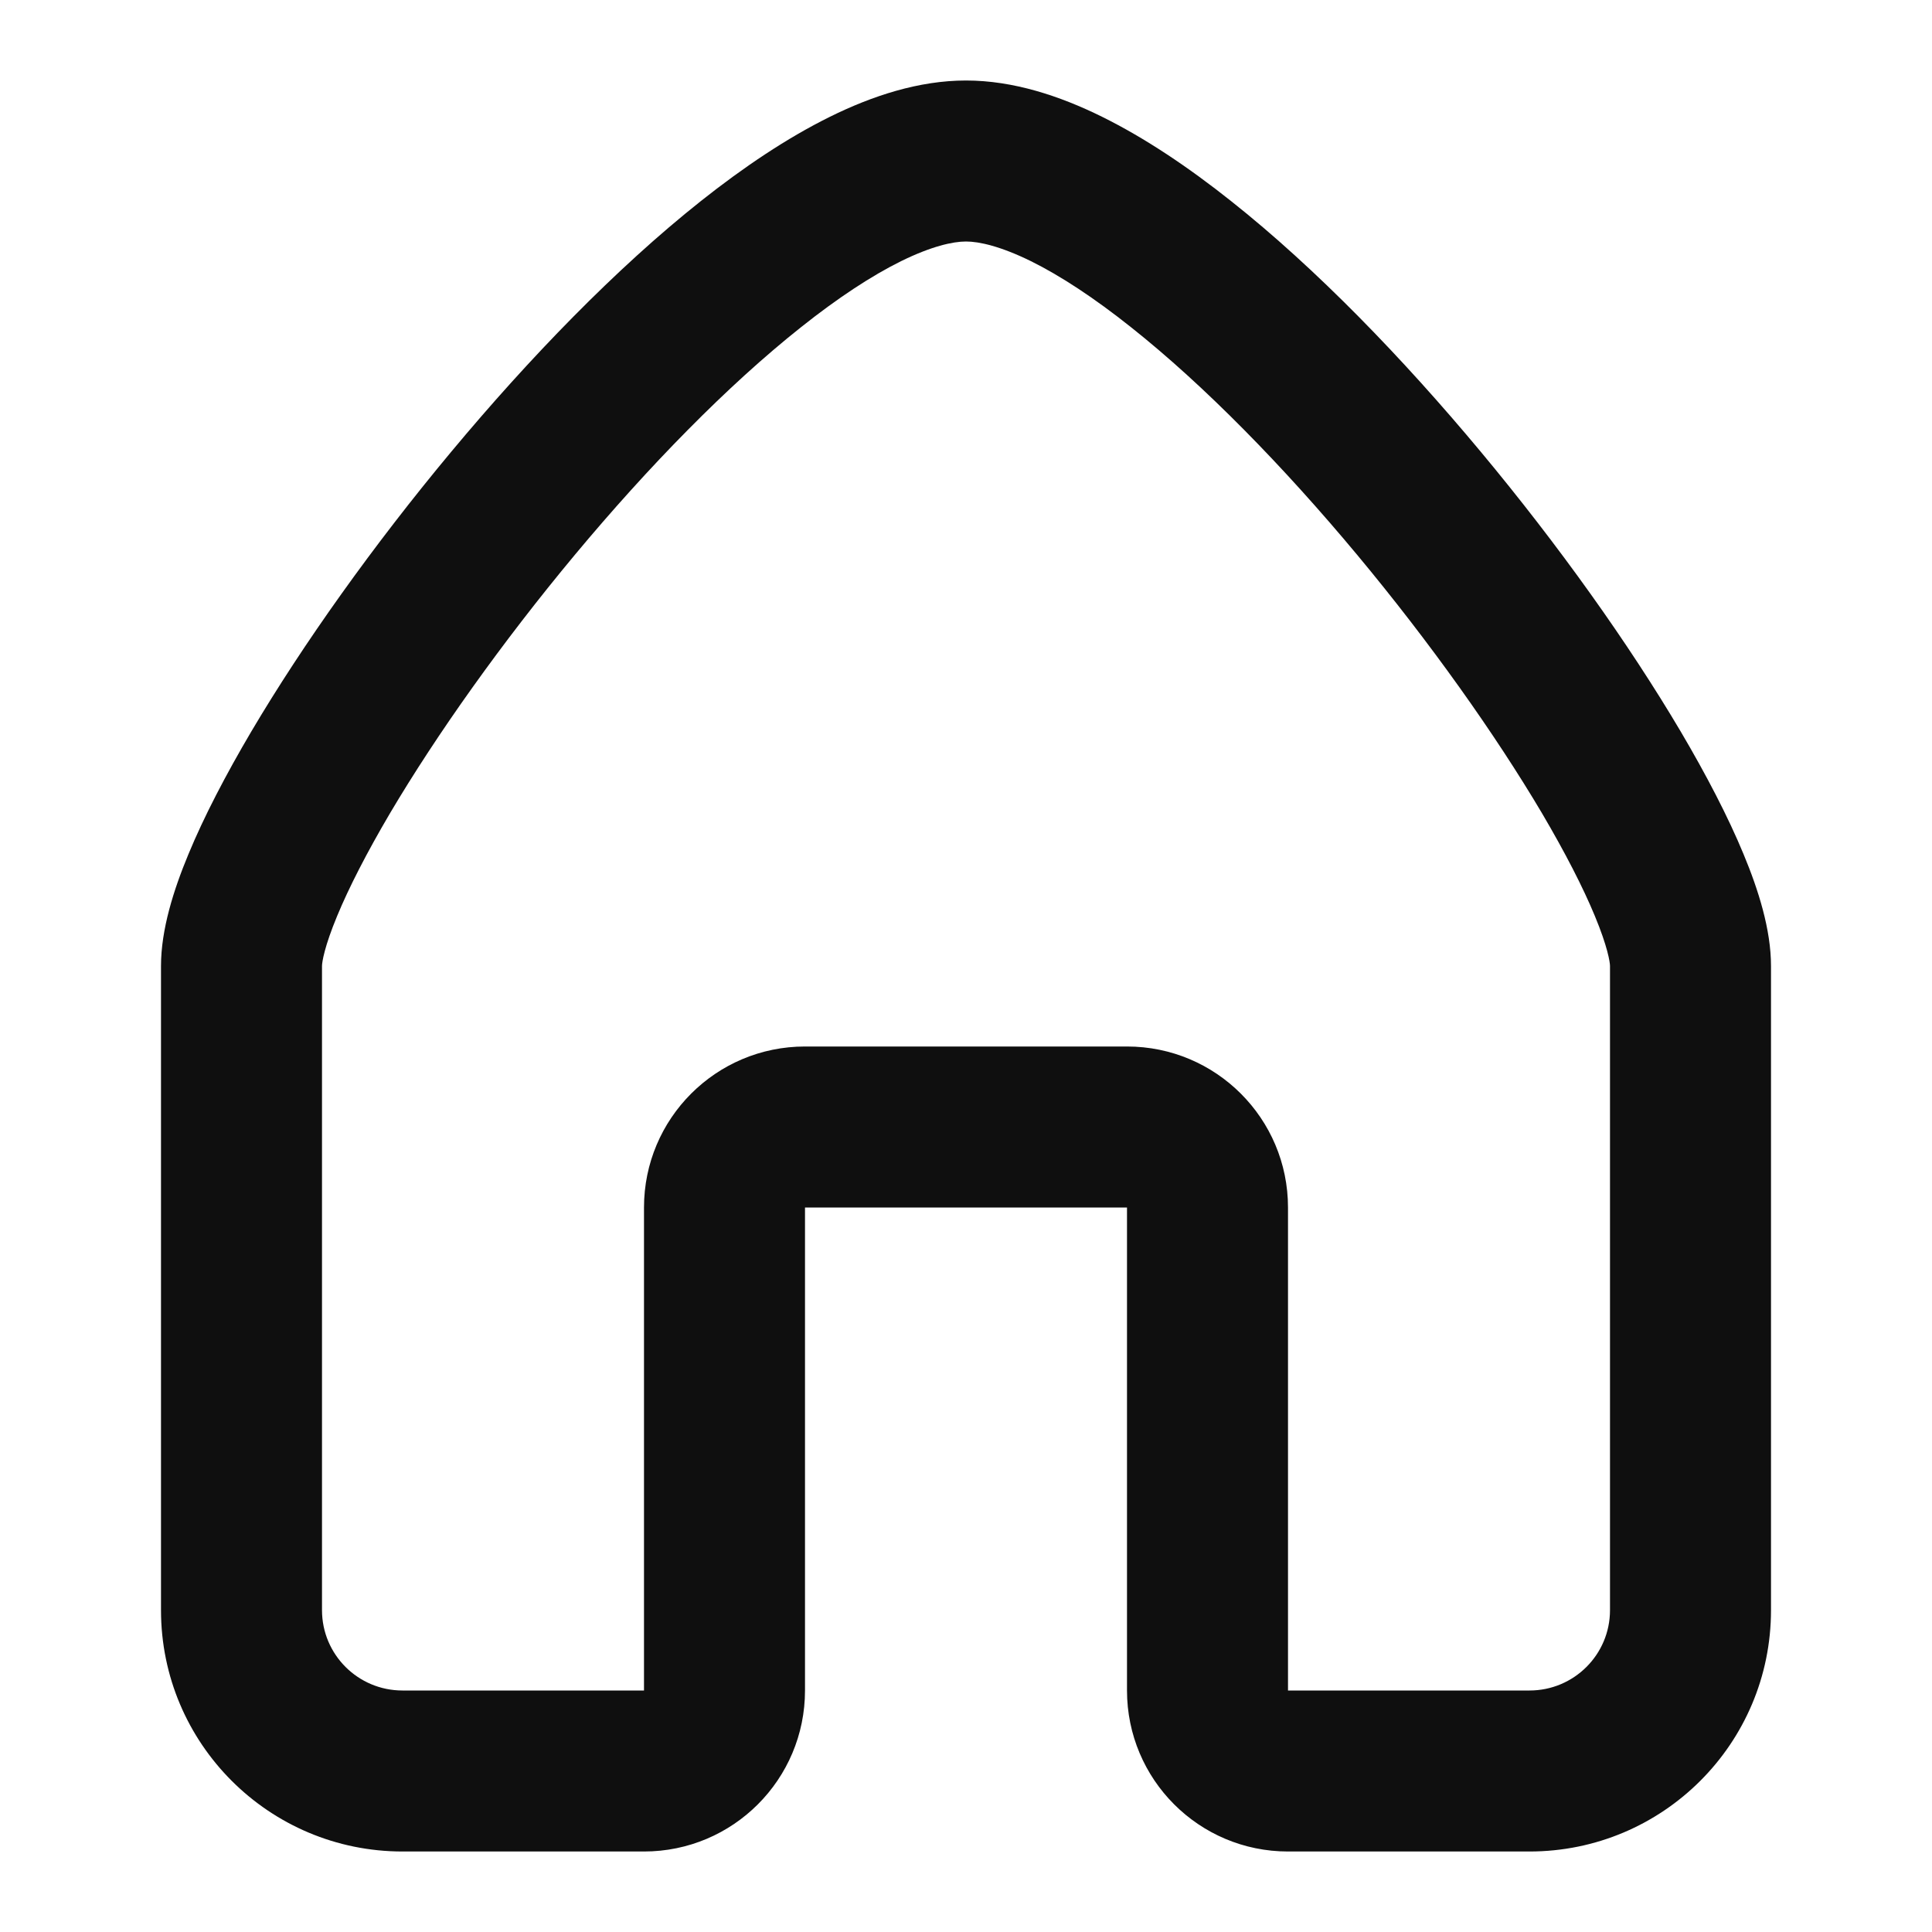
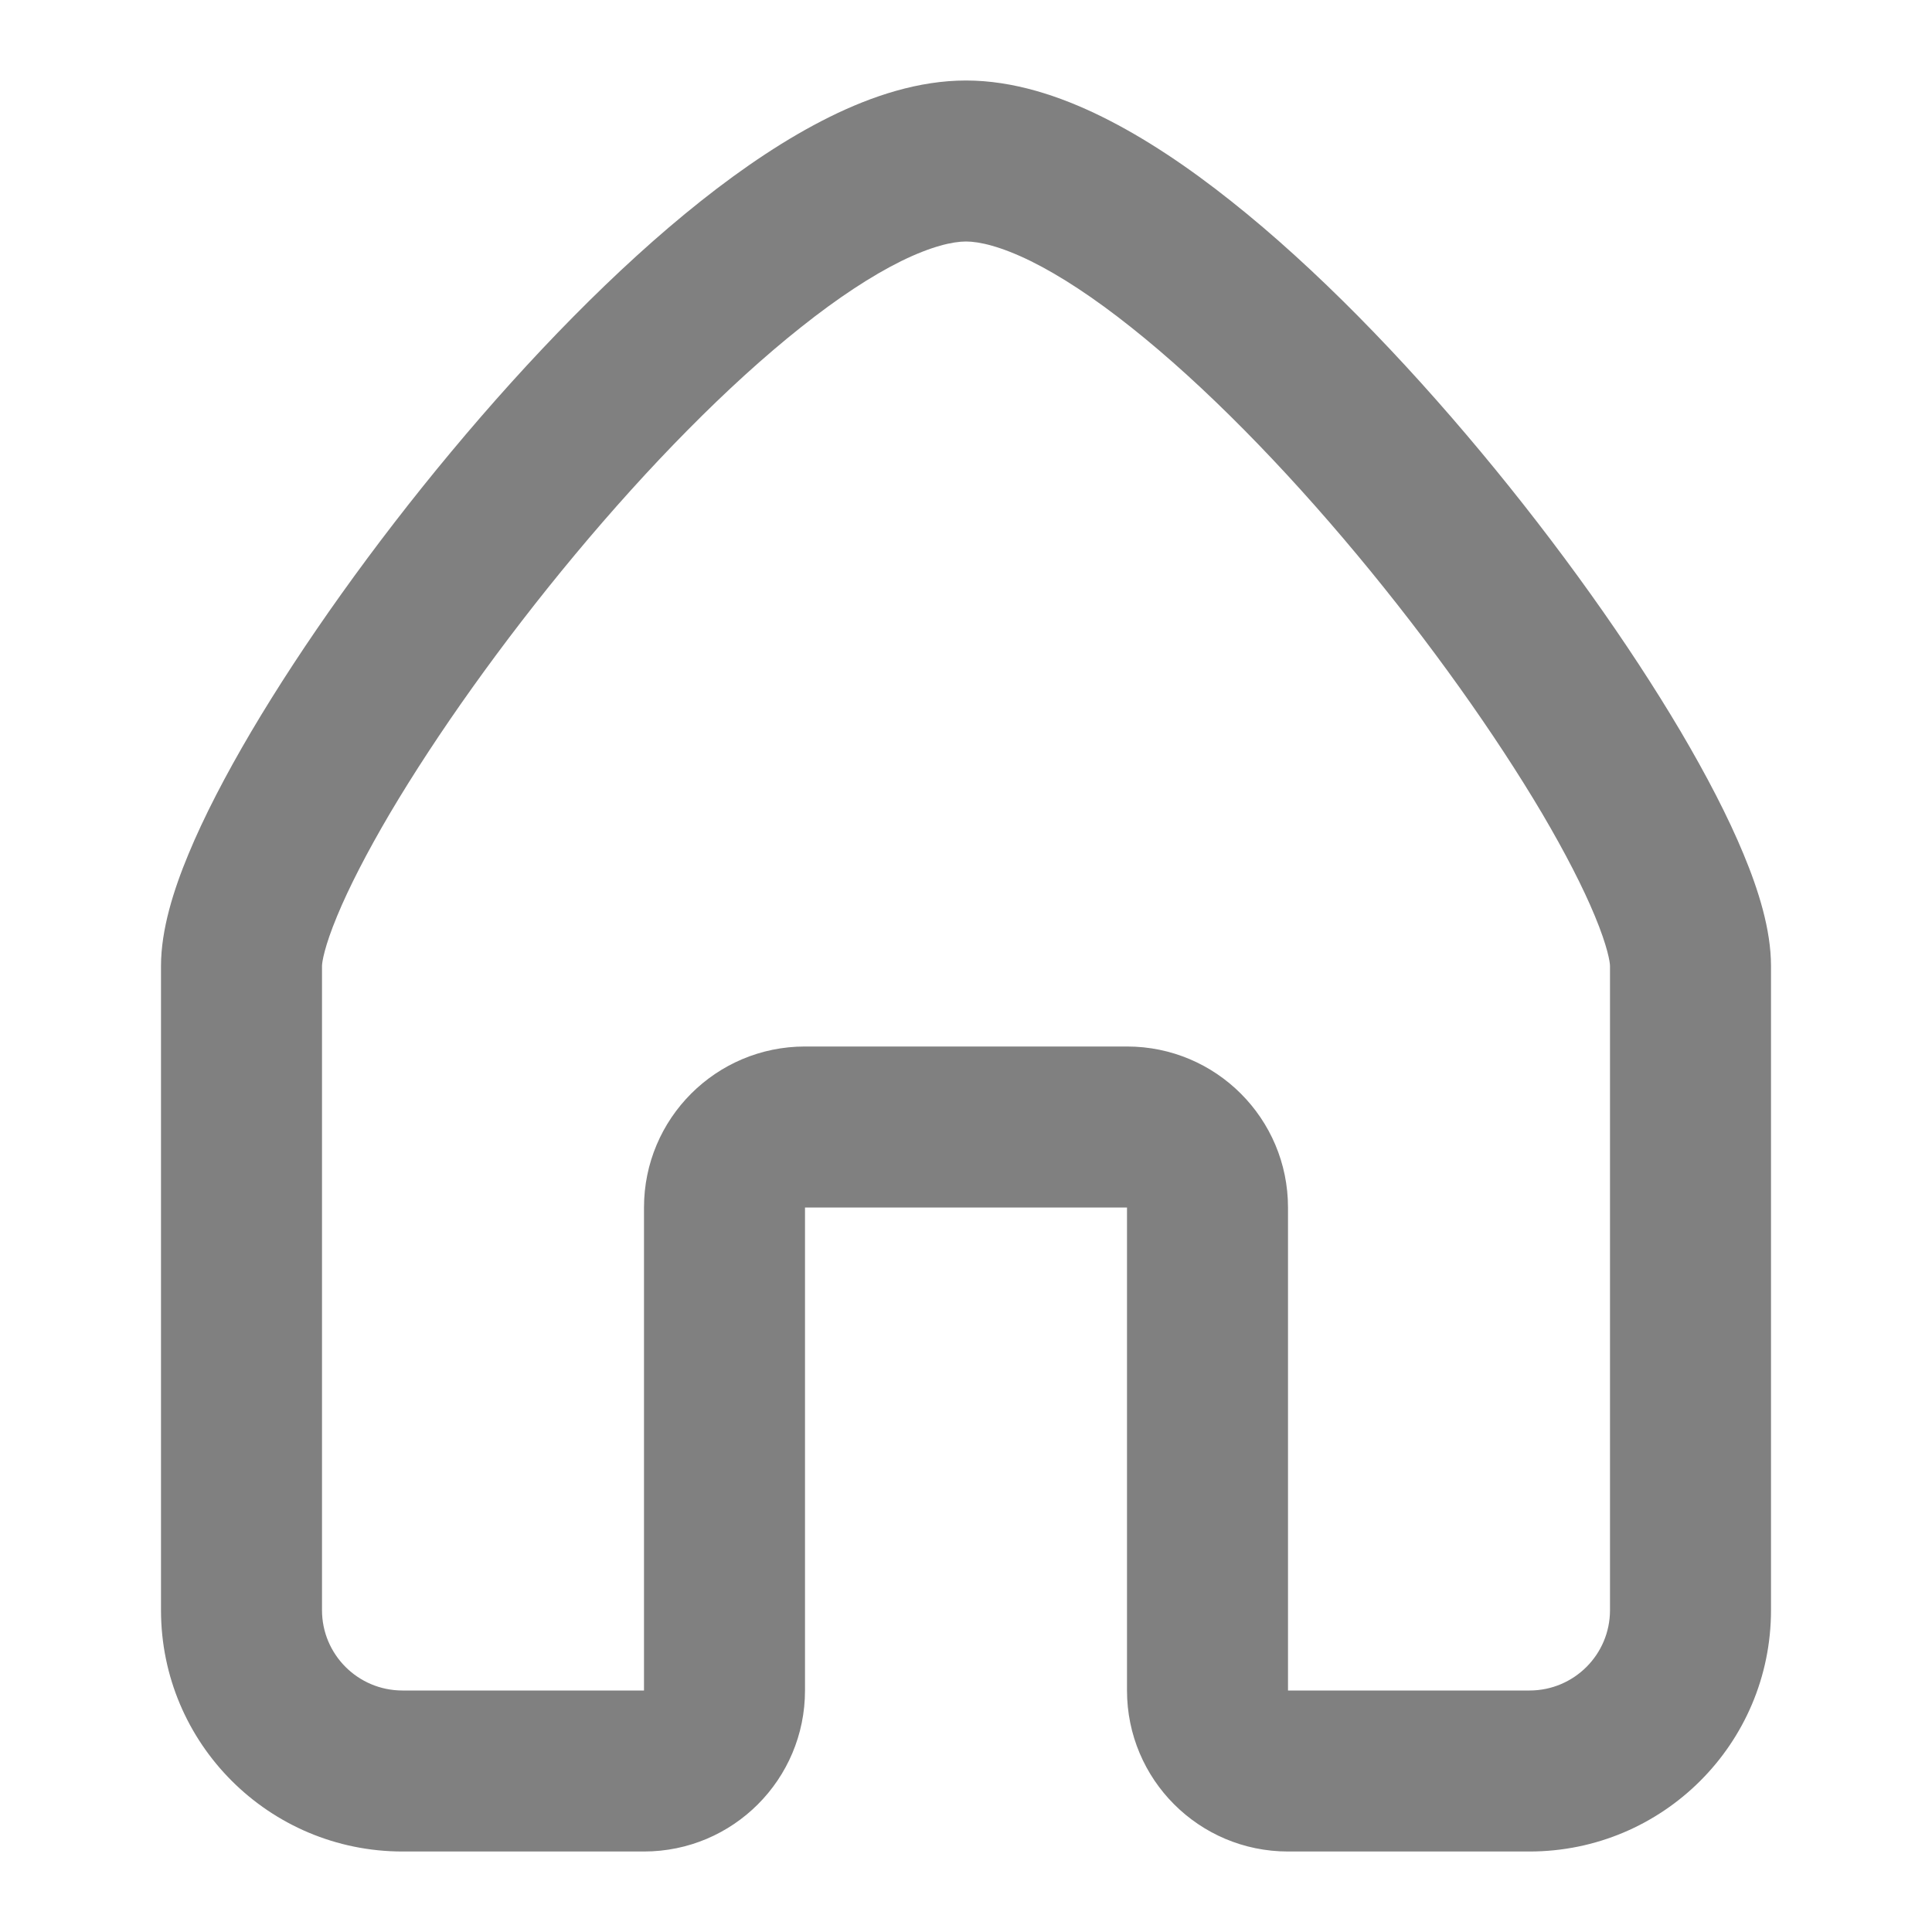
<svg xmlns="http://www.w3.org/2000/svg" width="800px" height="800px" viewBox="0 0 24 24" fill="none">
-   <path fill-rule="evenodd" clip-rule="evenodd" d="M4.188 11.379C4.03 11.759 4 11.953 4 12V20.002C4 20.553 4.447 21 5 21H8V15C8 13.895 8.895 13 10 13H14C15.105 13 16 13.895 16 15V21H19C19.553 21 20 20.553 20 20.002V12C20 11.953 19.97 11.759 19.812 11.379C19.666 11.026 19.444 10.593 19.155 10.102C18.576 9.124 17.765 7.98 16.857 6.89C15.947 5.798 14.964 4.79 14.05 4.065C13.594 3.702 13.174 3.426 12.806 3.244C12.429 3.059 12.164 3 12 3C11.836 3 11.571 3.059 11.194 3.244C10.826 3.426 10.406 3.702 9.95 4.065C9.036 4.79 8.053 5.798 7.143 6.89C6.235 7.98 5.424 9.124 4.845 10.102C4.556 10.593 4.334 11.026 4.188 11.379ZM10.309 1.451C10.835 1.191 11.414 1 12 1C12.586 1 13.165 1.191 13.691 1.451C14.225 1.715 14.766 2.079 15.293 2.498C16.349 3.335 17.428 4.452 18.393 5.61C19.36 6.77 20.236 8.001 20.877 9.085C21.196 9.626 21.467 10.146 21.66 10.613C21.843 11.053 22 11.547 22 12V20.002C22 21.66 20.656 23 19 23H16C14.895 23 14 22.105 14 21V15H10V21C10 22.105 9.105 23 8 23H5C3.344 23 2 21.66 2 20.002V12C2 11.547 2.157 11.053 2.34 10.613C2.533 10.146 2.804 9.626 3.123 9.085C3.764 8.001 4.64 6.77 5.607 5.61C6.572 4.452 7.651 3.335 8.706 2.498C9.234 2.079 9.775 1.715 10.309 1.451Z" fill="#0F0F0F" />
+   <path fill-rule="evenodd" clip-rule="evenodd" d="M4.188 11.379C4.03 11.759 4 11.953 4 12V20.002C4 20.553 4.447 21 5 21H8V15C8 13.895 8.895 13 10 13H14C15.105 13 16 13.895 16 15V21H19C19.553 21 20 20.553 20 20.002V12C20 11.953 19.97 11.759 19.812 11.379C19.666 11.026 19.444 10.593 19.155 10.102C18.576 9.124 17.765 7.98 16.857 6.89C15.947 5.798 14.964 4.79 14.05 4.065C13.594 3.702 13.174 3.426 12.806 3.244C12.429 3.059 12.164 3 12 3C11.836 3 11.571 3.059 11.194 3.244C10.826 3.426 10.406 3.702 9.95 4.065C9.036 4.79 8.053 5.798 7.143 6.89C6.235 7.98 5.424 9.124 4.845 10.102C4.556 10.593 4.334 11.026 4.188 11.379ZM10.309 1.451C10.835 1.191 11.414 1 12 1C12.586 1 13.165 1.191 13.691 1.451C14.225 1.715 14.766 2.079 15.293 2.498C16.349 3.335 17.428 4.452 18.393 5.61C19.36 6.77 20.236 8.001 20.877 9.085C21.196 9.626 21.467 10.146 21.66 10.613C21.843 11.053 22 11.547 22 12V20.002C22 21.66 20.656 23 19 23H16C14.895 23 14 22.105 14 21V15H10V21C10 22.105 9.105 23 8 23H5C3.344 23 2 21.66 2 20.002V12C2 11.547 2.157 11.053 2.34 10.613C2.533 10.146 2.804 9.626 3.123 9.085C3.764 8.001 4.64 6.77 5.607 5.61C6.572 4.452 7.651 3.335 8.706 2.498C9.234 2.079 9.775 1.715 10.309 1.451Z" fill="gray" />
</svg>
